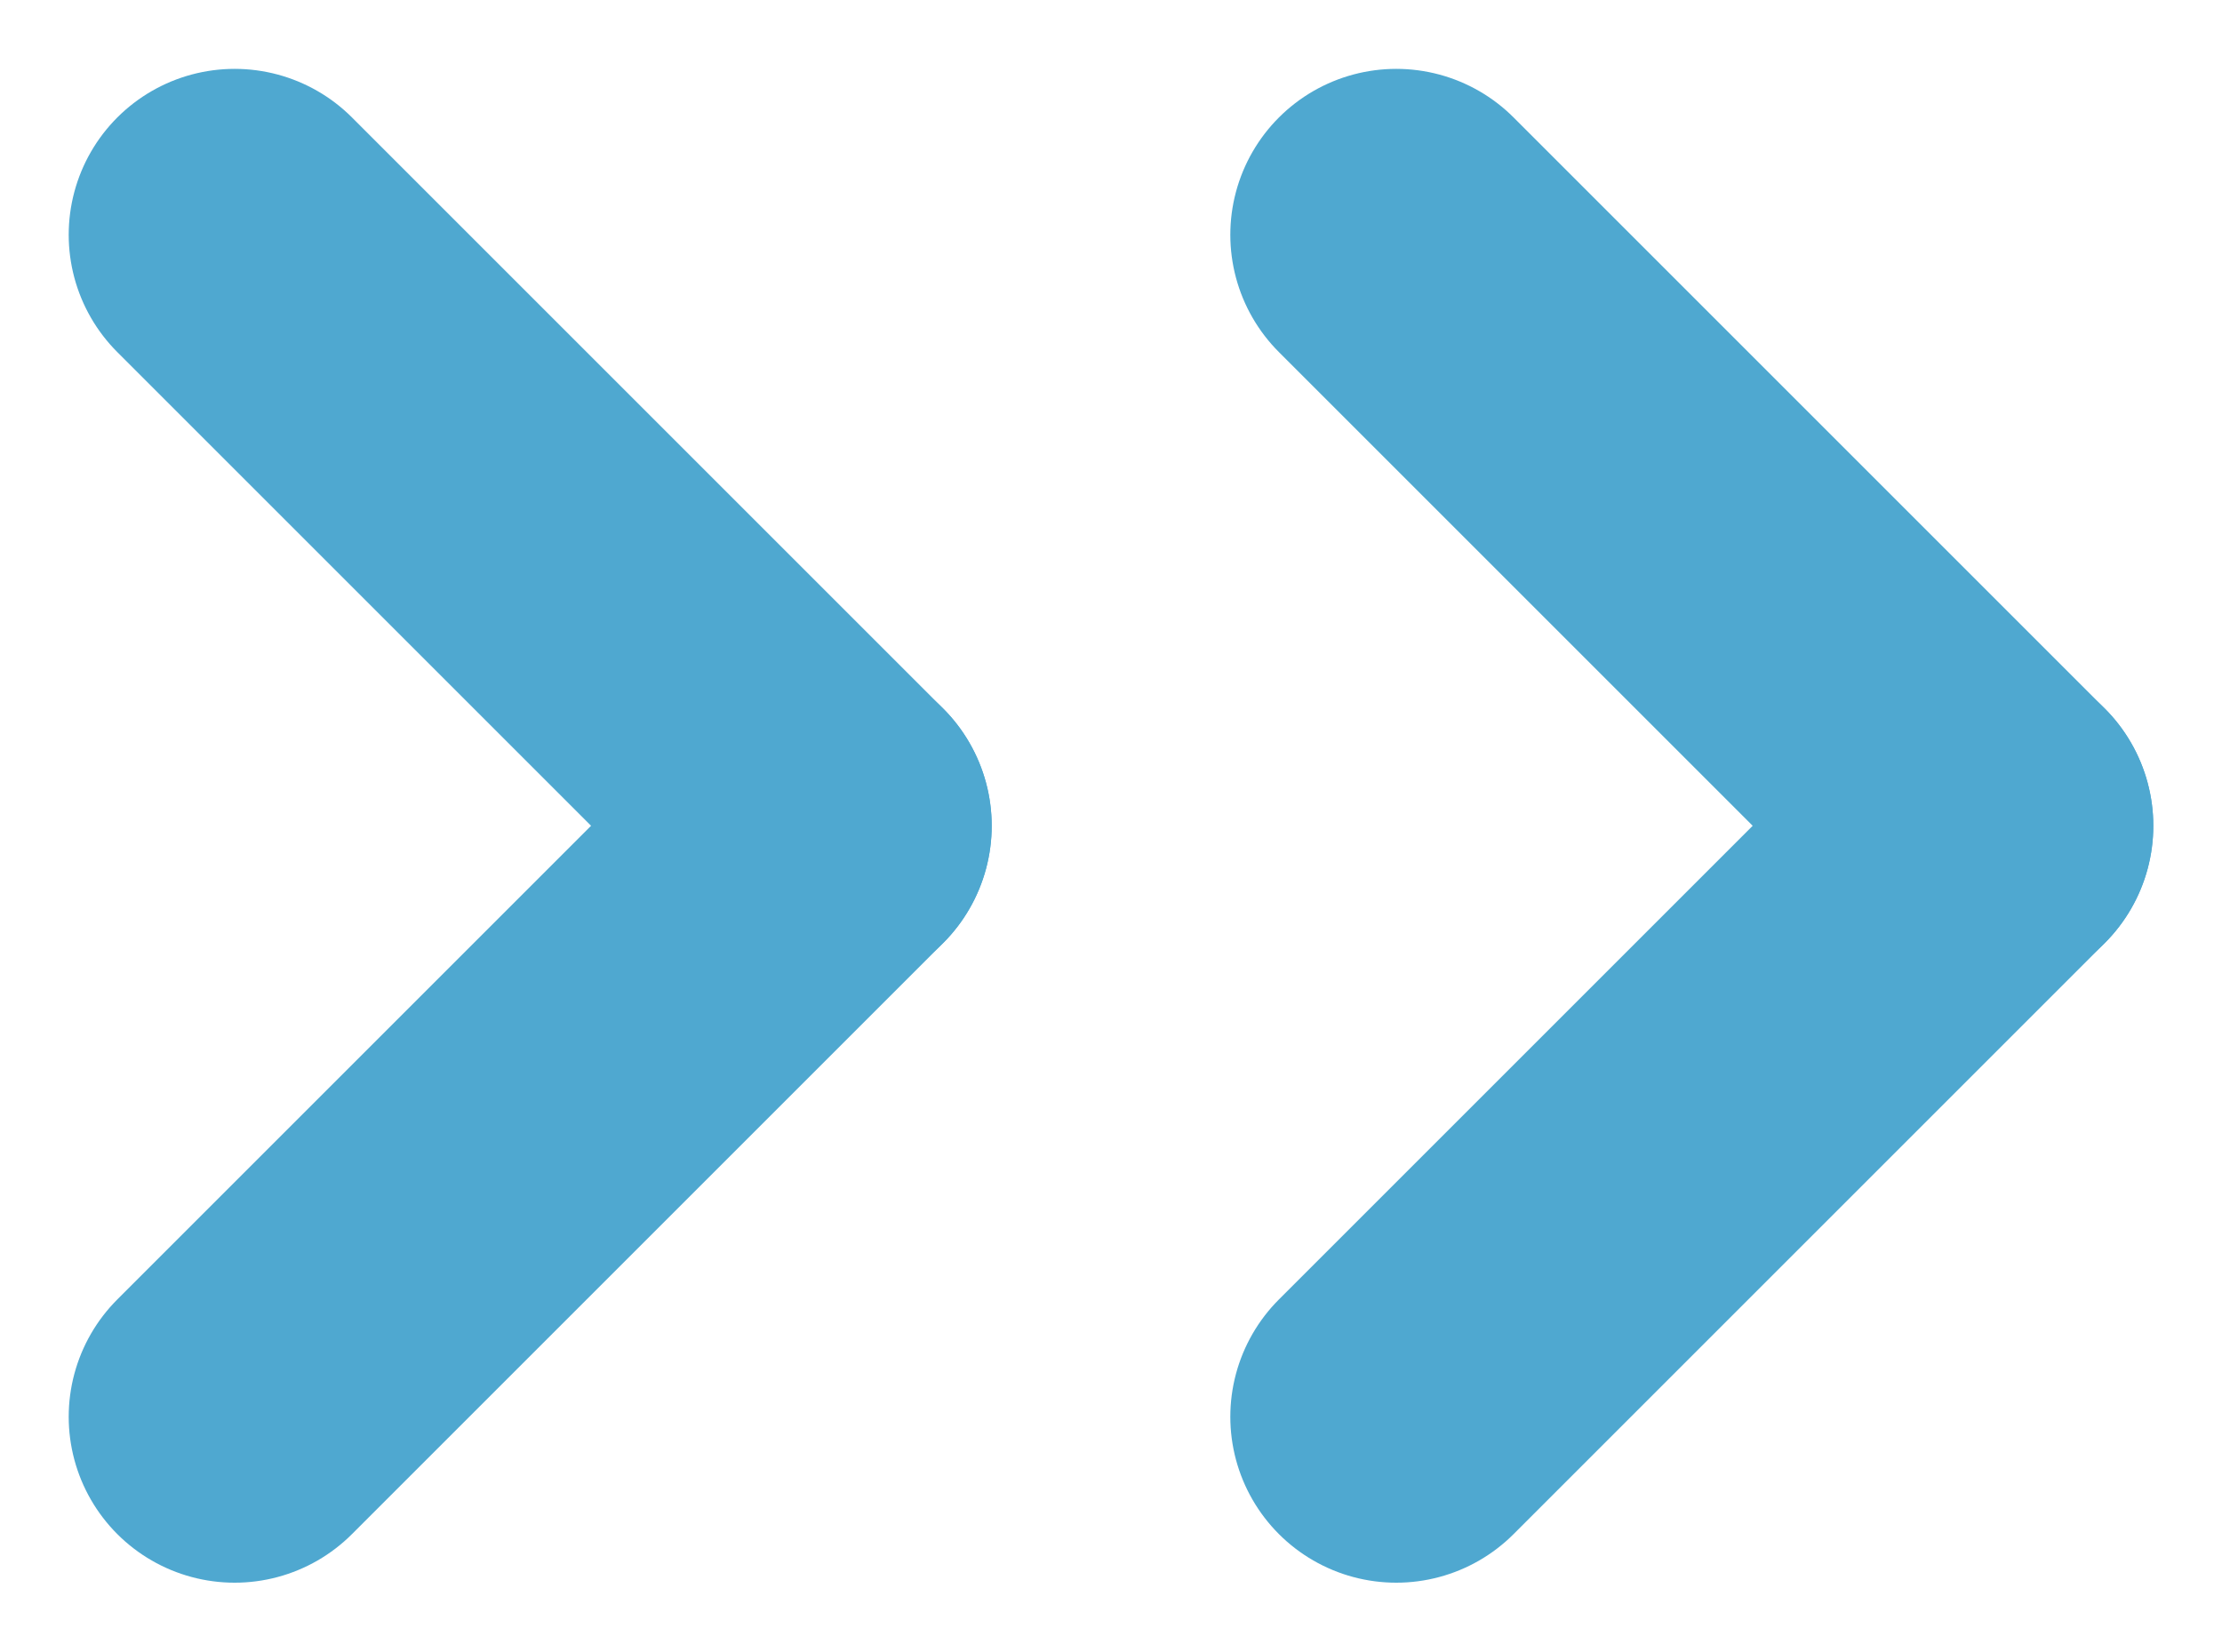
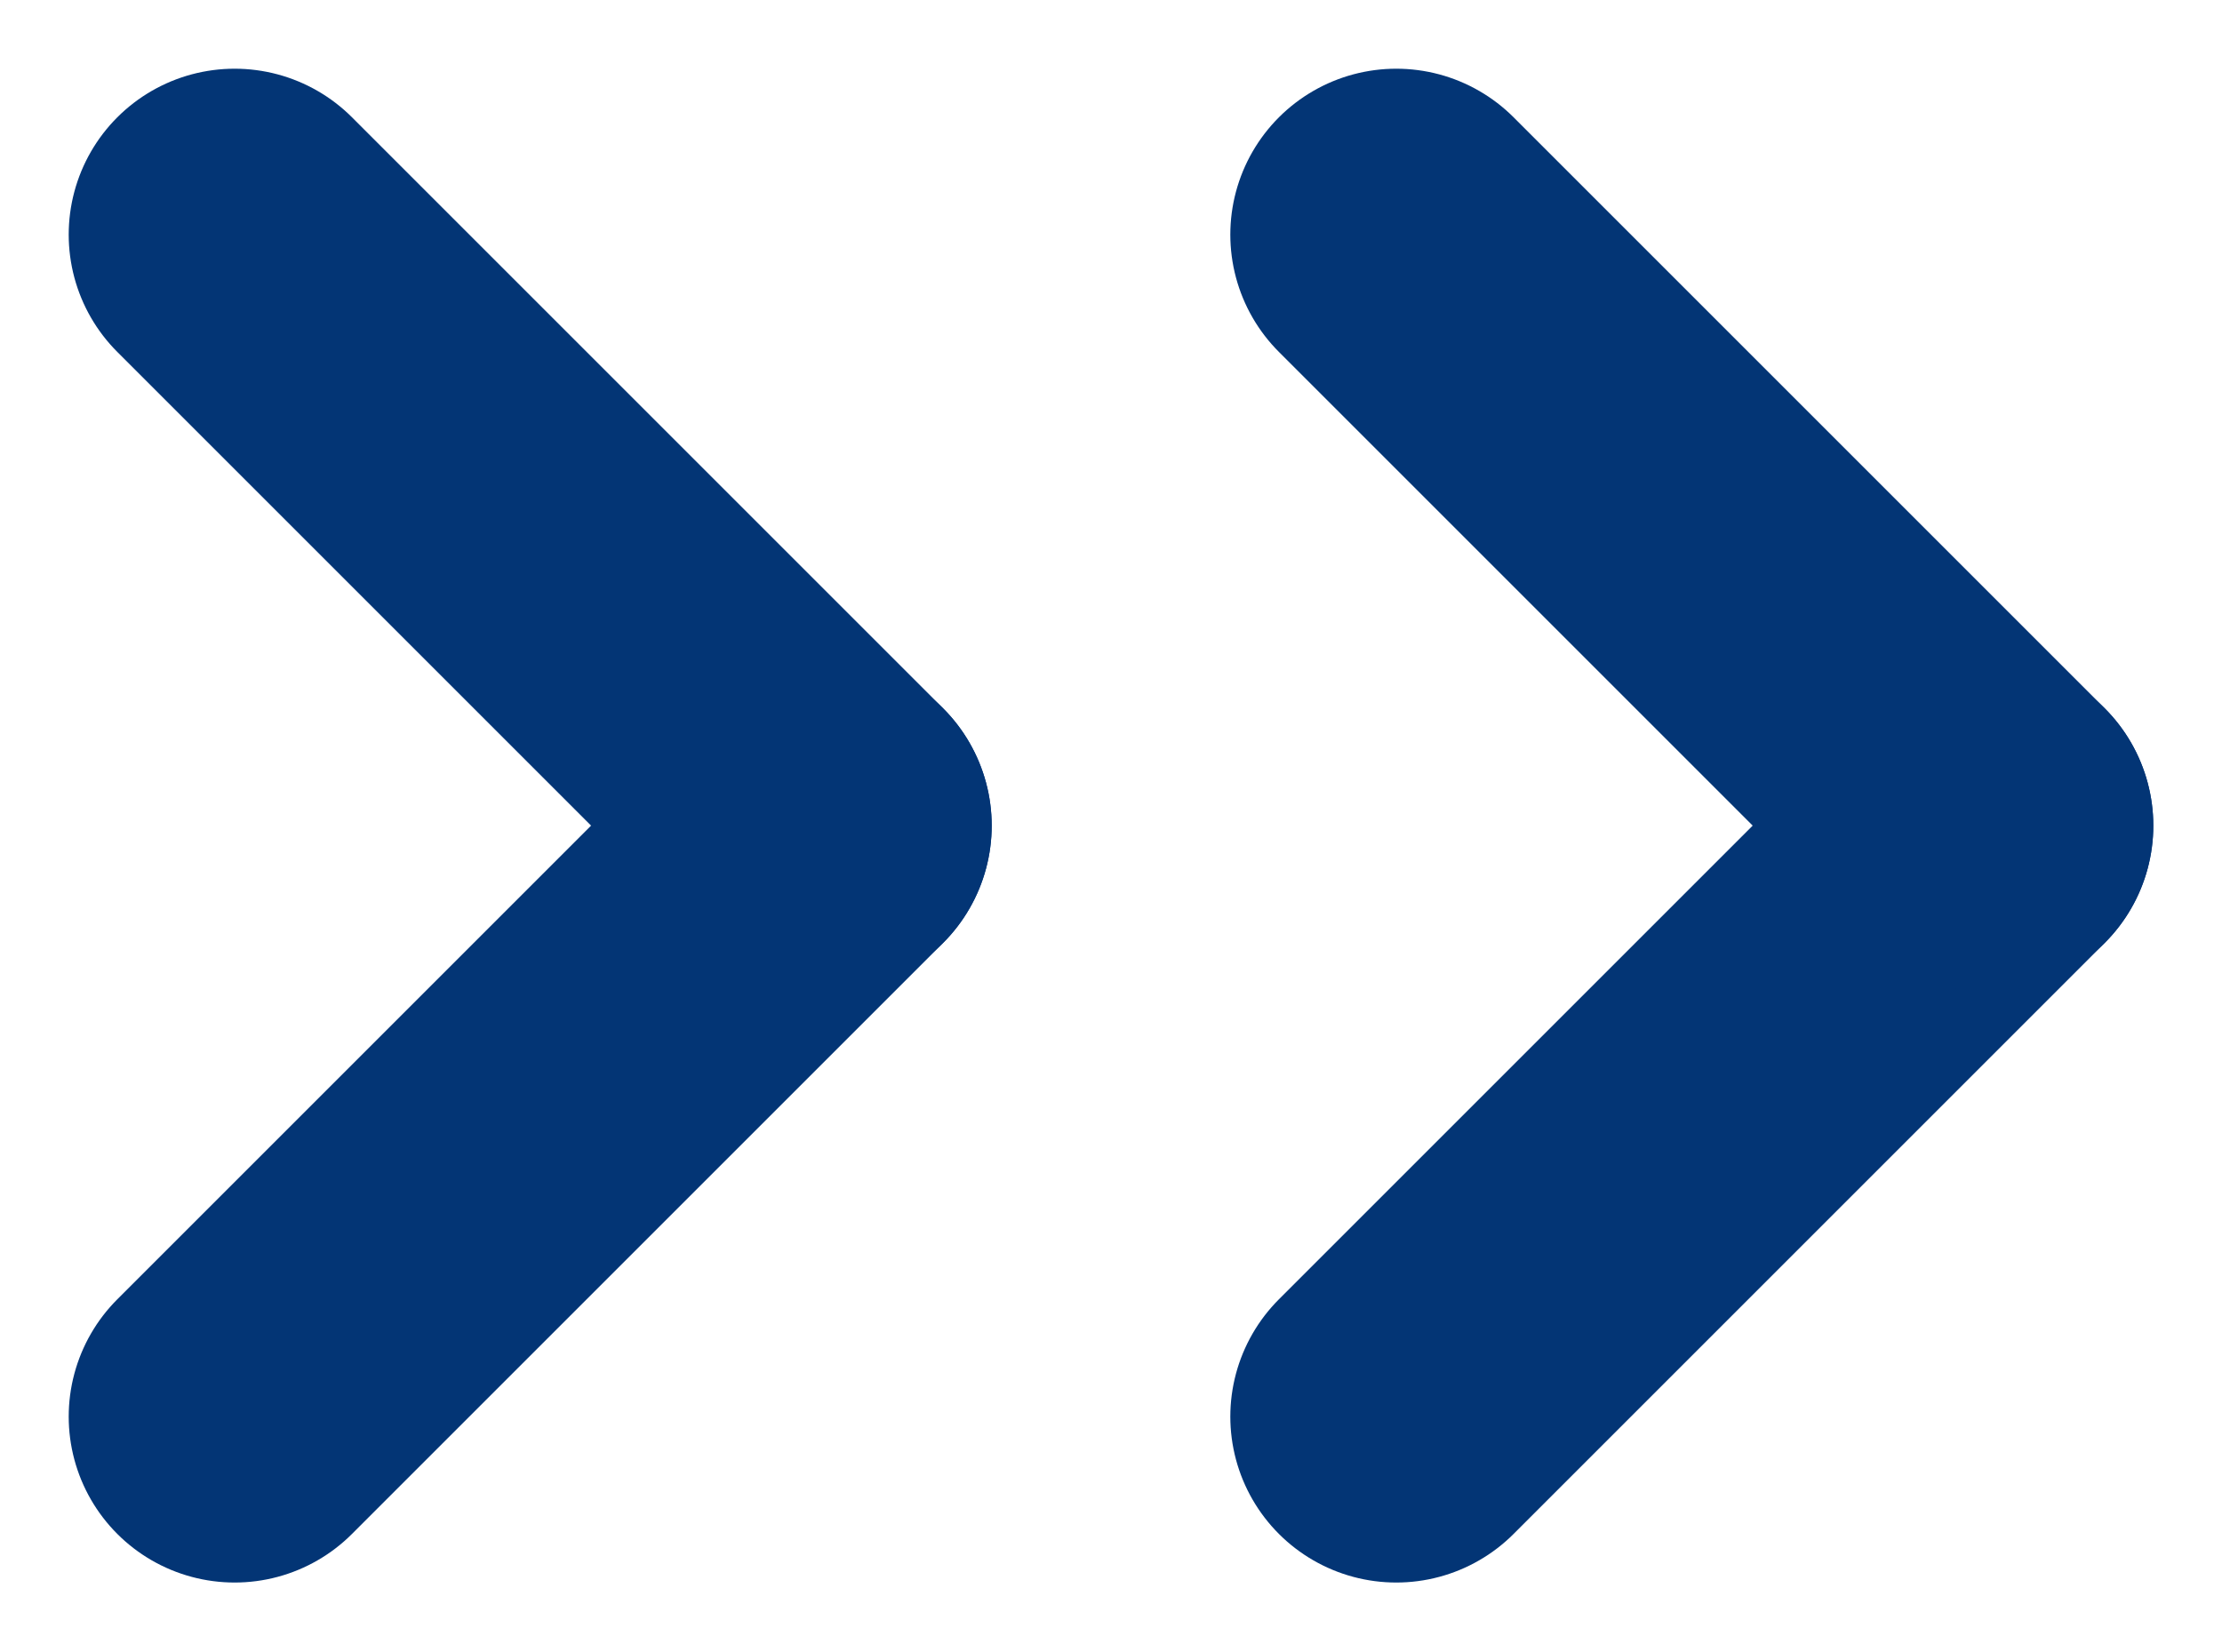
- <svg xmlns="http://www.w3.org/2000/svg" width="13.39" height="9.952" viewBox="0 0 13.39 9.952">
-   <g id="Grupo_3678" data-name="Grupo 3678" transform="translate(-650.086 -5934.065)">
+ <svg xmlns="http://www.w3.org/2000/svg" width="13.39" height="9.953" viewBox="0 0 13.39 9.953">
+   <g id="Grupo_3678" data-name="Grupo 3678" transform="translate(-650.086 -5934.066)">
    <g id="Grupo_3676" data-name="Grupo 3676" transform="translate(-162 -7)">
-       <line id="Linha_64" data-name="Linha 64" x1="3.562" y2="3.562" transform="translate(817.062 5949.604) rotate(180)" fill="none" stroke="#4fa8d0" stroke-linecap="round" stroke-width="2" />
-       <line id="Linha_65" data-name="Linha 65" x1="3.562" y1="3.562" transform="translate(817.062 5946.042) rotate(180)" fill="none" stroke="#4fa8d0" stroke-linecap="round" stroke-width="2" />
+       <line id="Linha_64" data-name="Linha 64" x1="3.562" y2="3.562" transform="translate(817.062 5949.604) rotate(180)" fill="none" stroke="#033575" stroke-linecap="round" stroke-width="2" />
+       <line id="Linha_65" data-name="Linha 65" x1="3.562" y1="3.562" transform="translate(817.062 5946.042) rotate(180)" fill="none" stroke="#033575" stroke-linecap="round" stroke-width="2" />
    </g>
    <g id="Grupo_3677" data-name="Grupo 3677" transform="translate(-155 -7)">
-       <line id="Linha_64-2" data-name="Linha 64" x1="3.562" y2="3.562" transform="translate(817.062 5949.604) rotate(180)" fill="none" stroke="#4fa8d0" stroke-linecap="round" stroke-width="2" />
-       <line id="Linha_65-2" data-name="Linha 65" x1="3.562" y1="3.562" transform="translate(817.062 5946.042) rotate(180)" fill="none" stroke="#4fa8d0" stroke-linecap="round" stroke-width="2" />
+       <line id="Linha_64-2" data-name="Linha 64" x1="3.562" y2="3.562" transform="translate(817.062 5949.604) rotate(180)" fill="none" stroke="#033575" stroke-linecap="round" stroke-width="2" />
+       <line id="Linha_65-2" data-name="Linha 65" x1="3.562" y1="3.562" transform="translate(817.062 5946.042) rotate(180)" fill="none" stroke="#033575" stroke-linecap="round" stroke-width="2" />
    </g>
  </g>
</svg>
